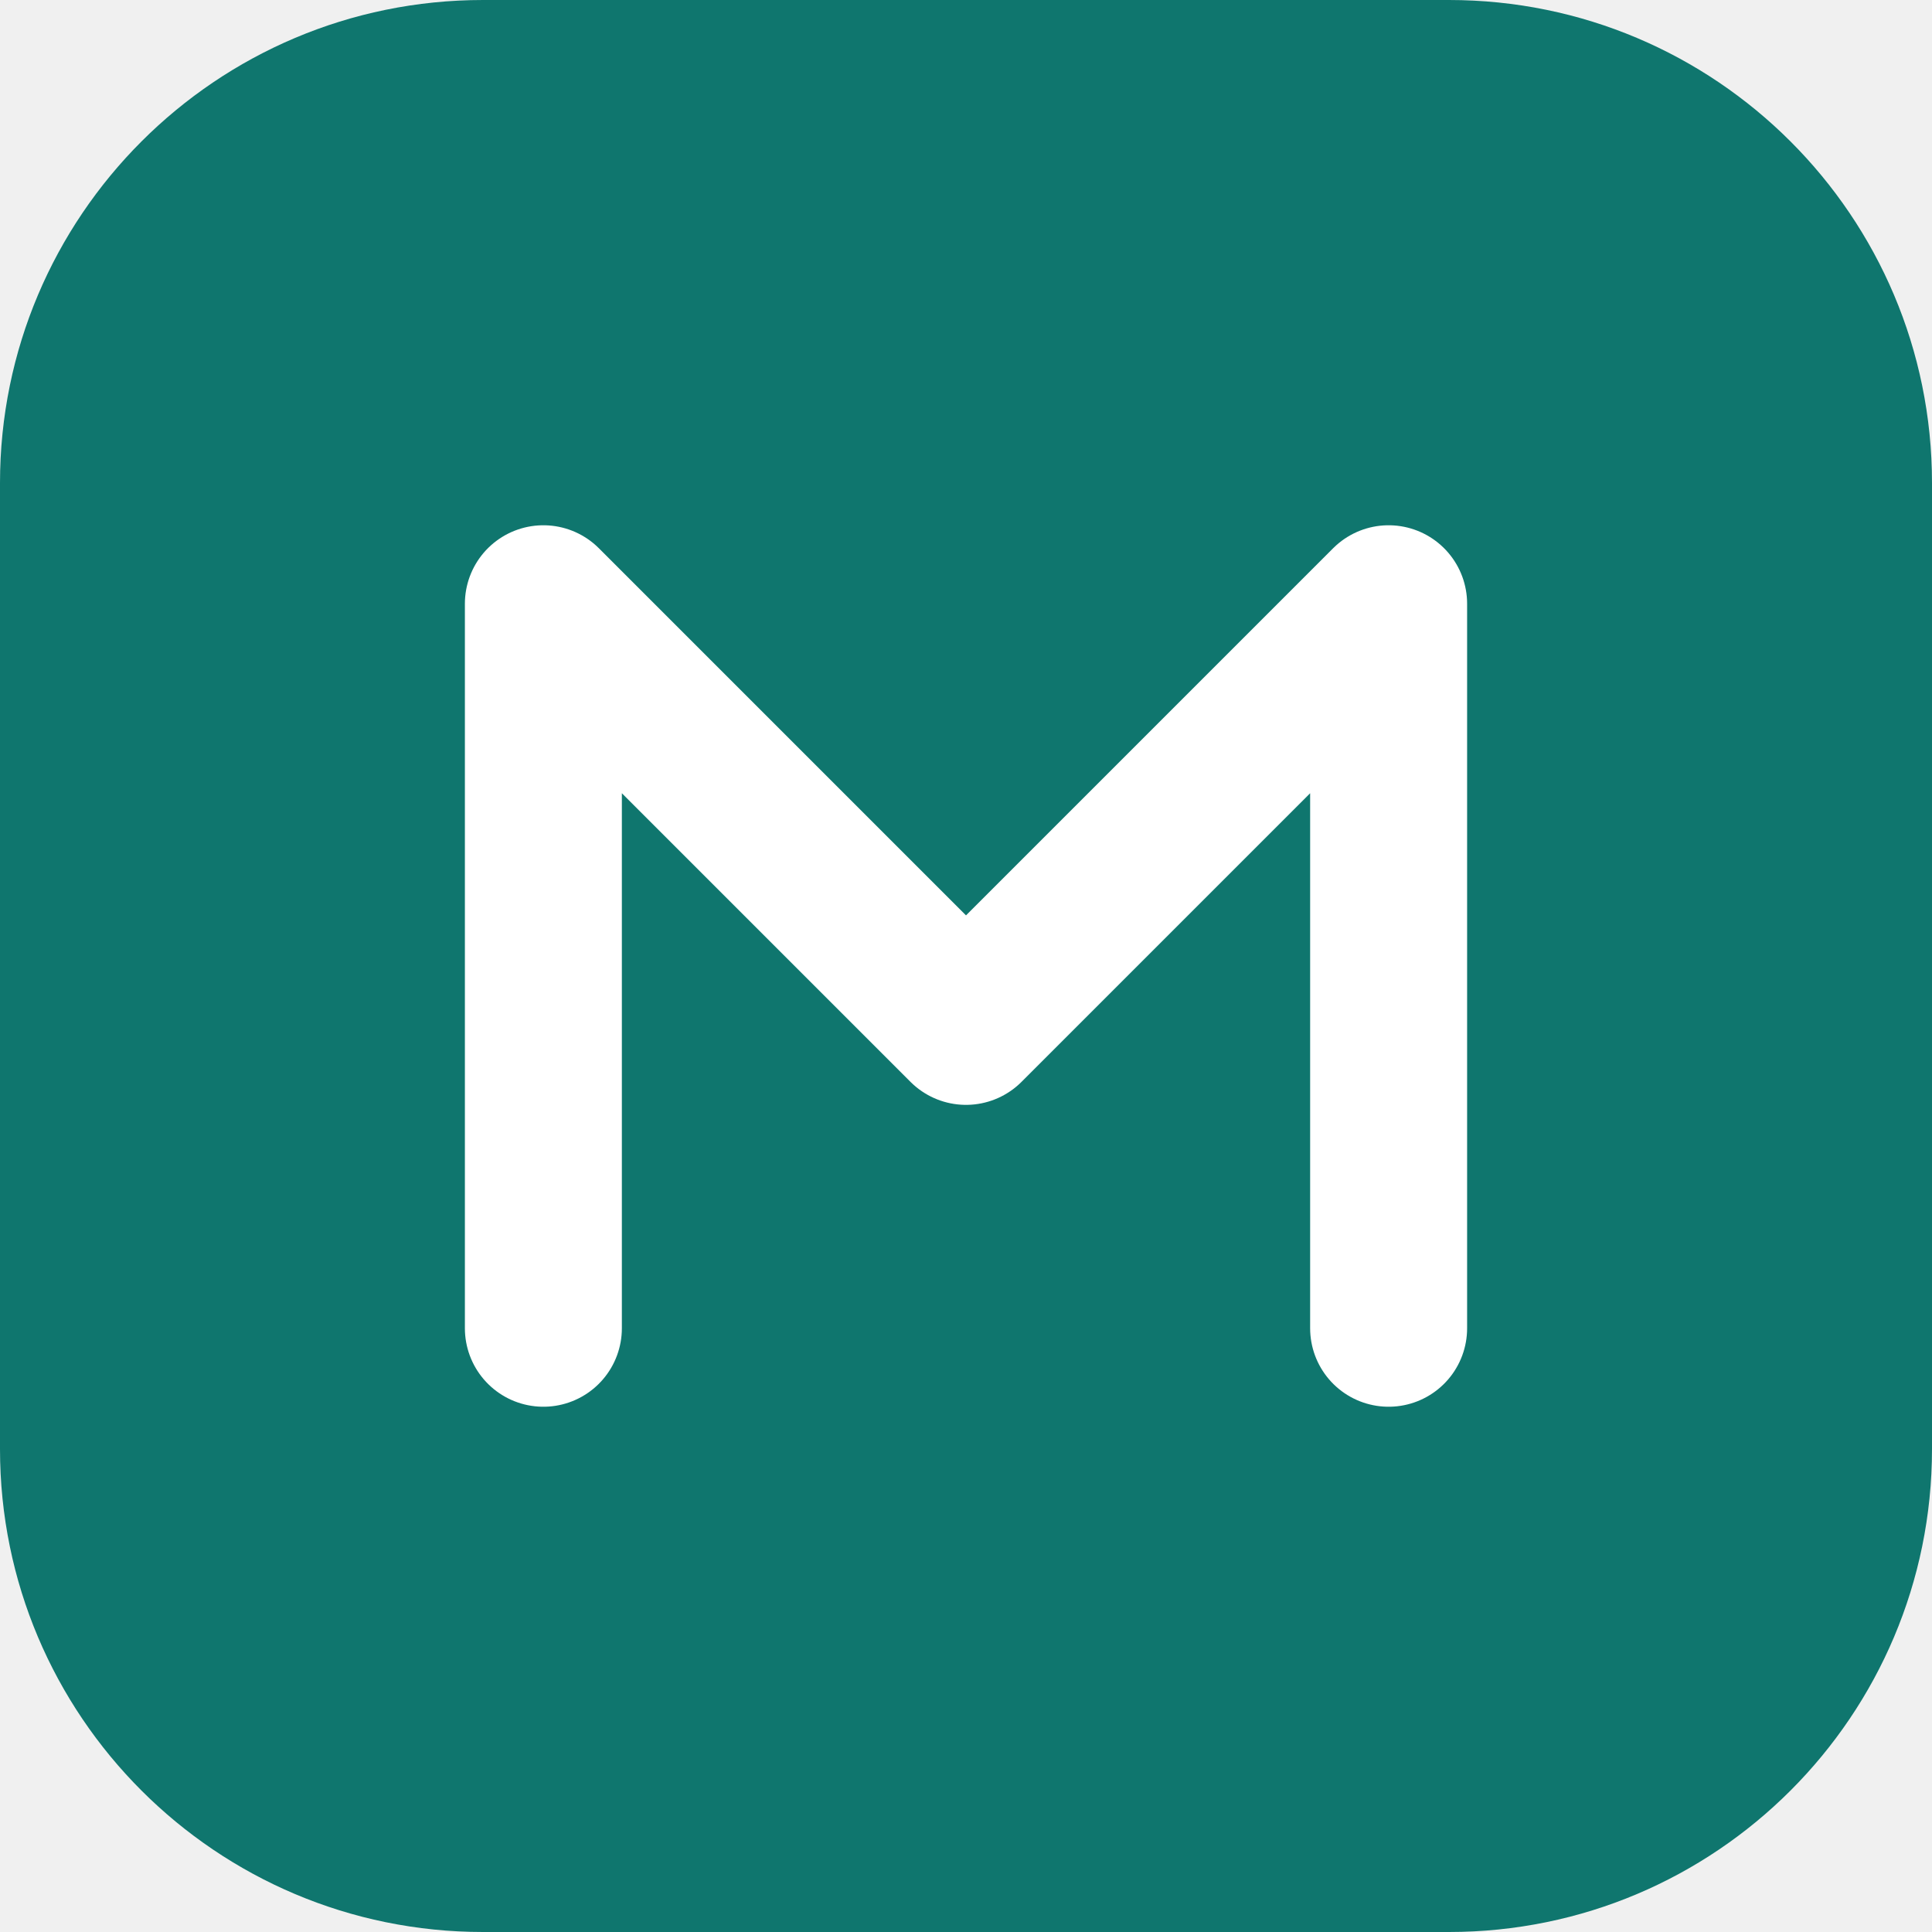
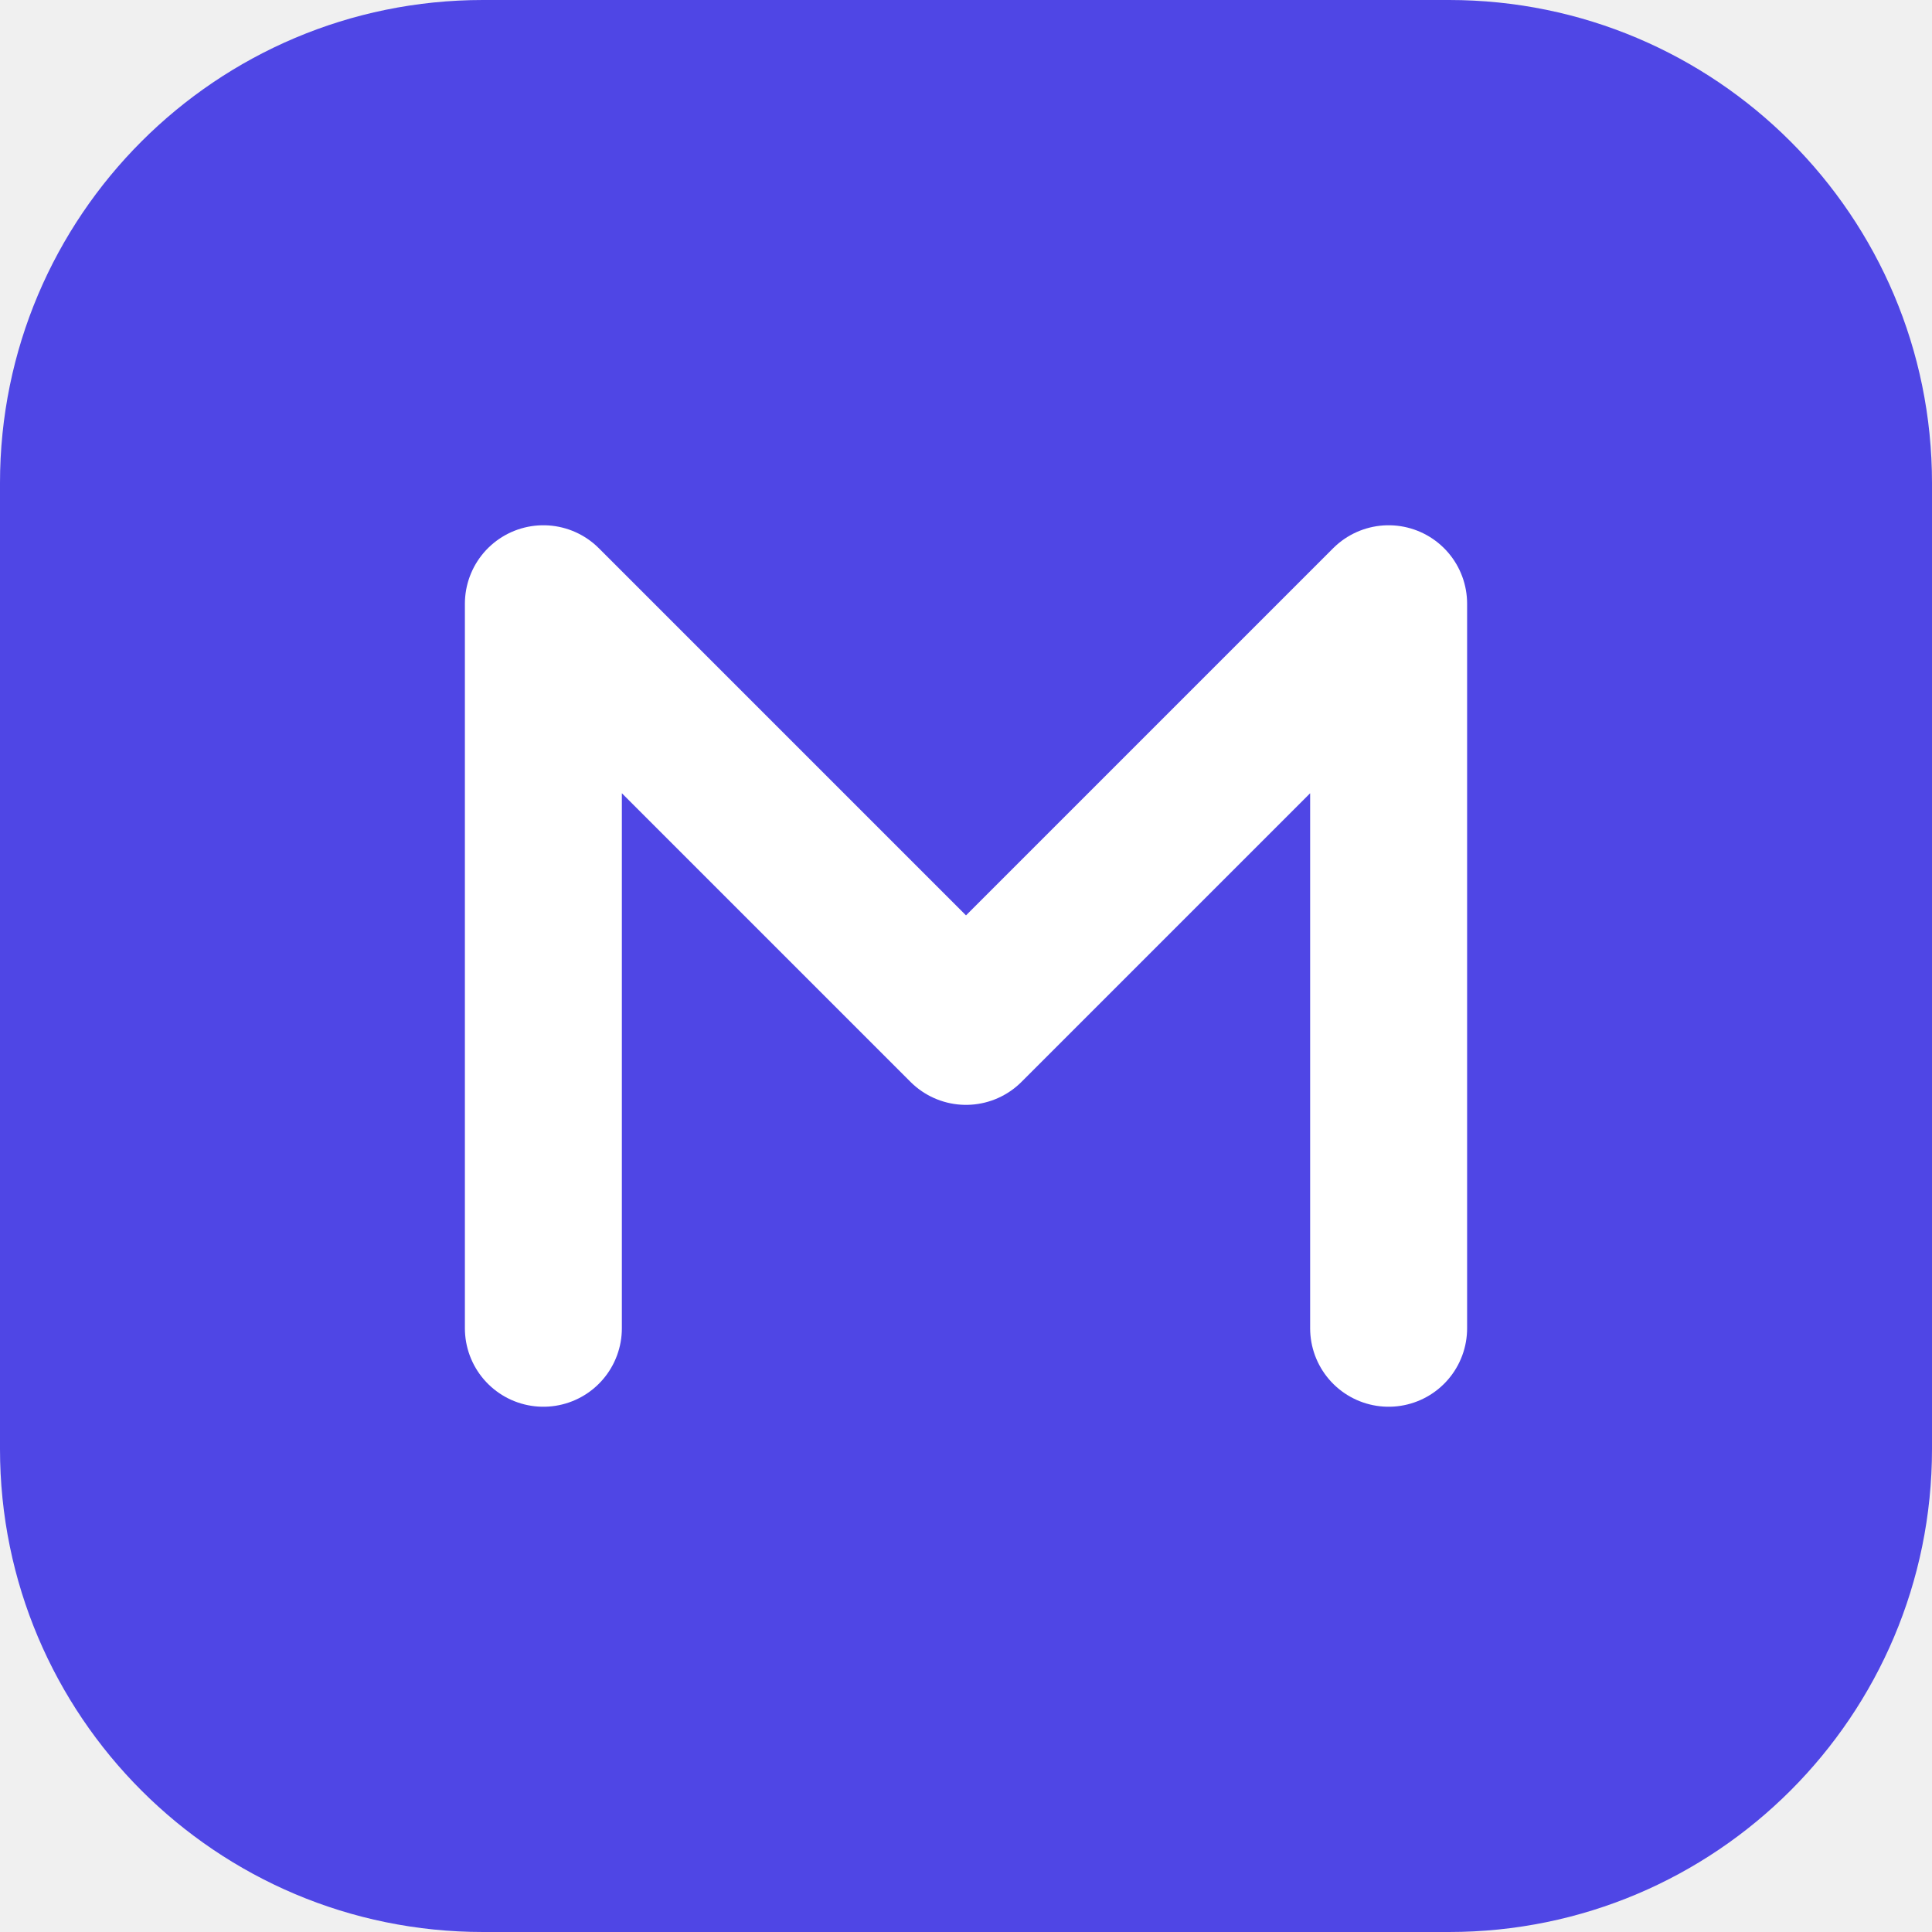
<svg xmlns="http://www.w3.org/2000/svg" viewBox="0 0 32 32">
-   <rect width="32" height="32" rx="8" fill="#0f766e" />
+   <rect width="32" height="32" rx="8" fill="#4f46e5" />
  <path d="M9 22V10l7 7 7-7v12" fill="none" stroke="#fff" stroke-width="2.6" stroke-linecap="round" stroke-linejoin="round" />
</svg>
